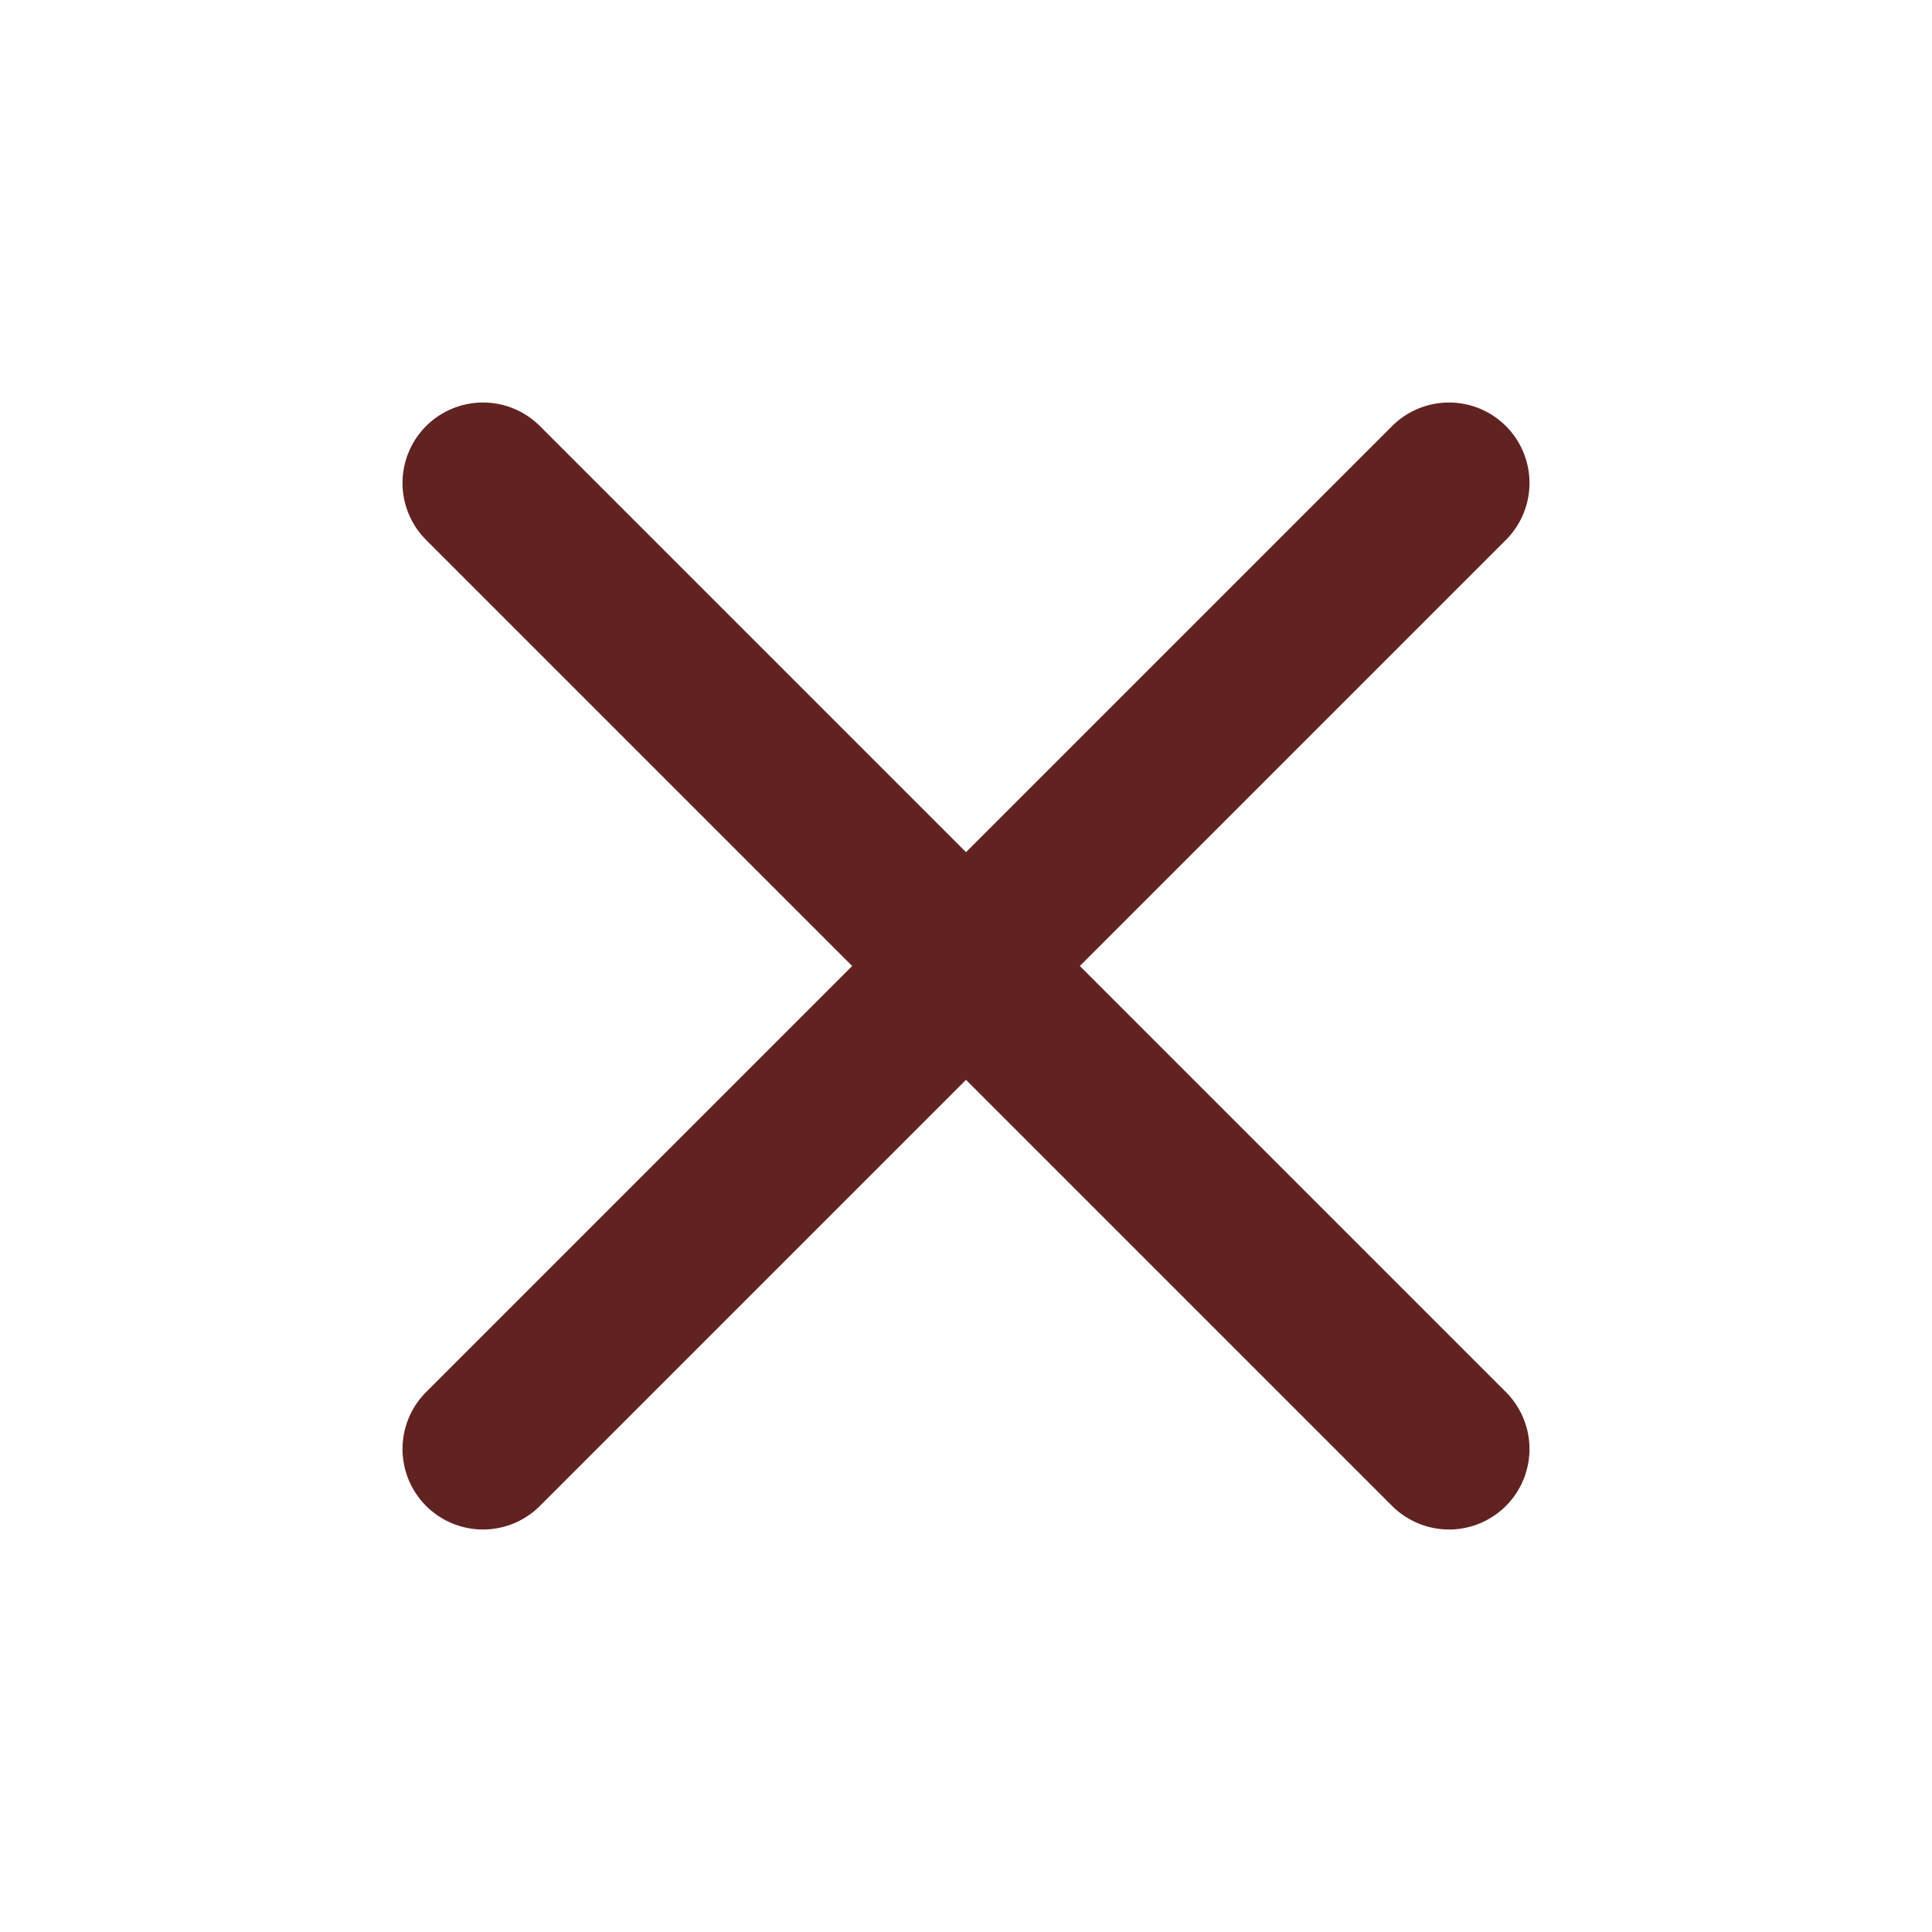
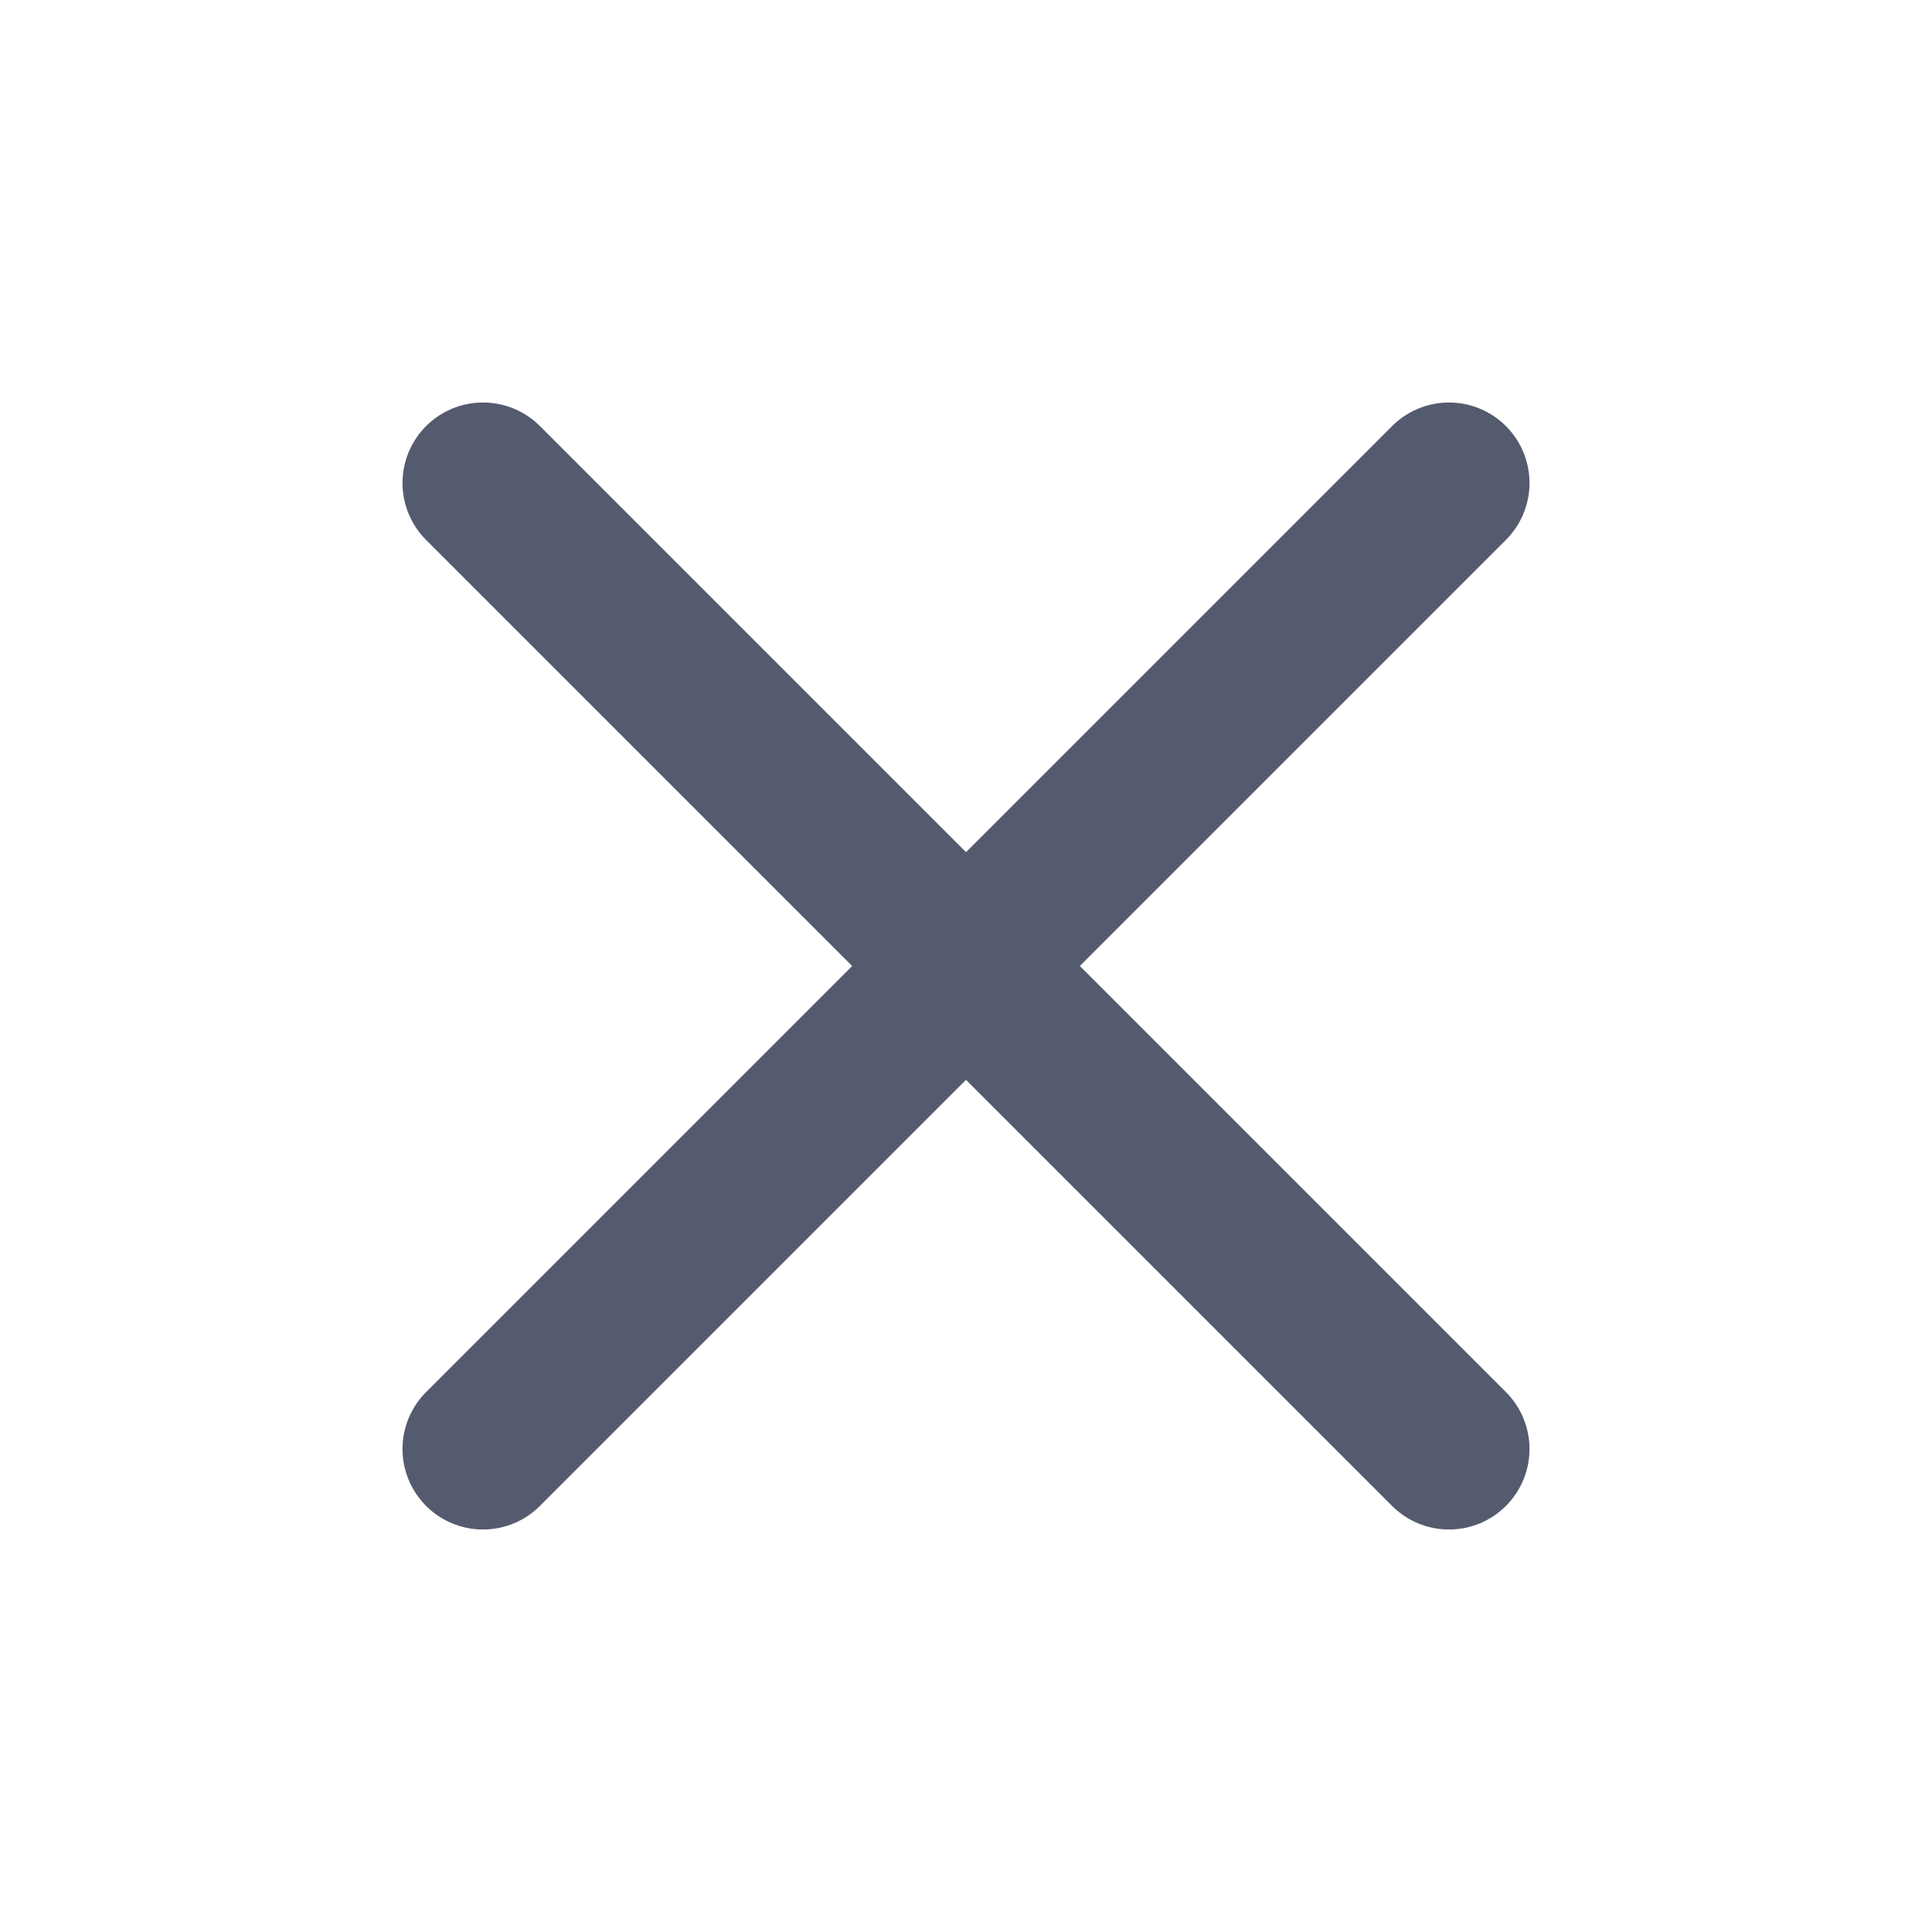
<svg xmlns="http://www.w3.org/2000/svg" width="24" height="24" viewBox="0 0 24 24" fill="none">
-   <path d="M18 6L6 18" stroke="#612321" stroke-width="2" stroke-linecap="round" stroke-linejoin="round" />
-   <path d="M6 6L18 18" stroke="#612321" stroke-width="2" stroke-linecap="round" stroke-linejoin="round" />
+   <path d="M18 6L6 18" stroke="#555B6E" stroke-width="2" stroke-linecap="round" stroke-linejoin="round" />
+   <path d="M6 6L18 18" stroke="#555B6E" stroke-width="2" stroke-linecap="round" stroke-linejoin="round" />
</svg>
